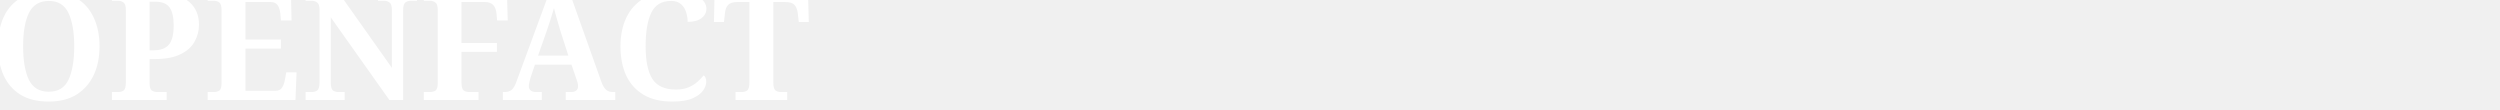
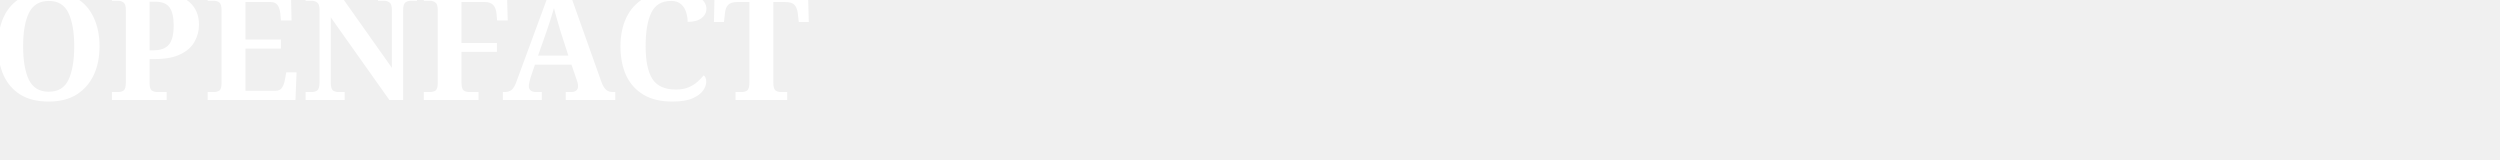
- <svg xmlns="http://www.w3.org/2000/svg" width="250" height="11">
+ <svg xmlns="http://www.w3.org/2000/svg" width="250" height="16">
  <g>
    <text xml:space="preserve" text-anchor="middle" font-family="serif" font-size="15" font-weight="bold" id="svg_2" y="10" x="40" stroke-width="0" stroke="#000000" fill="#ffffff">OPENFACT</text>
  </g>
</svg>
